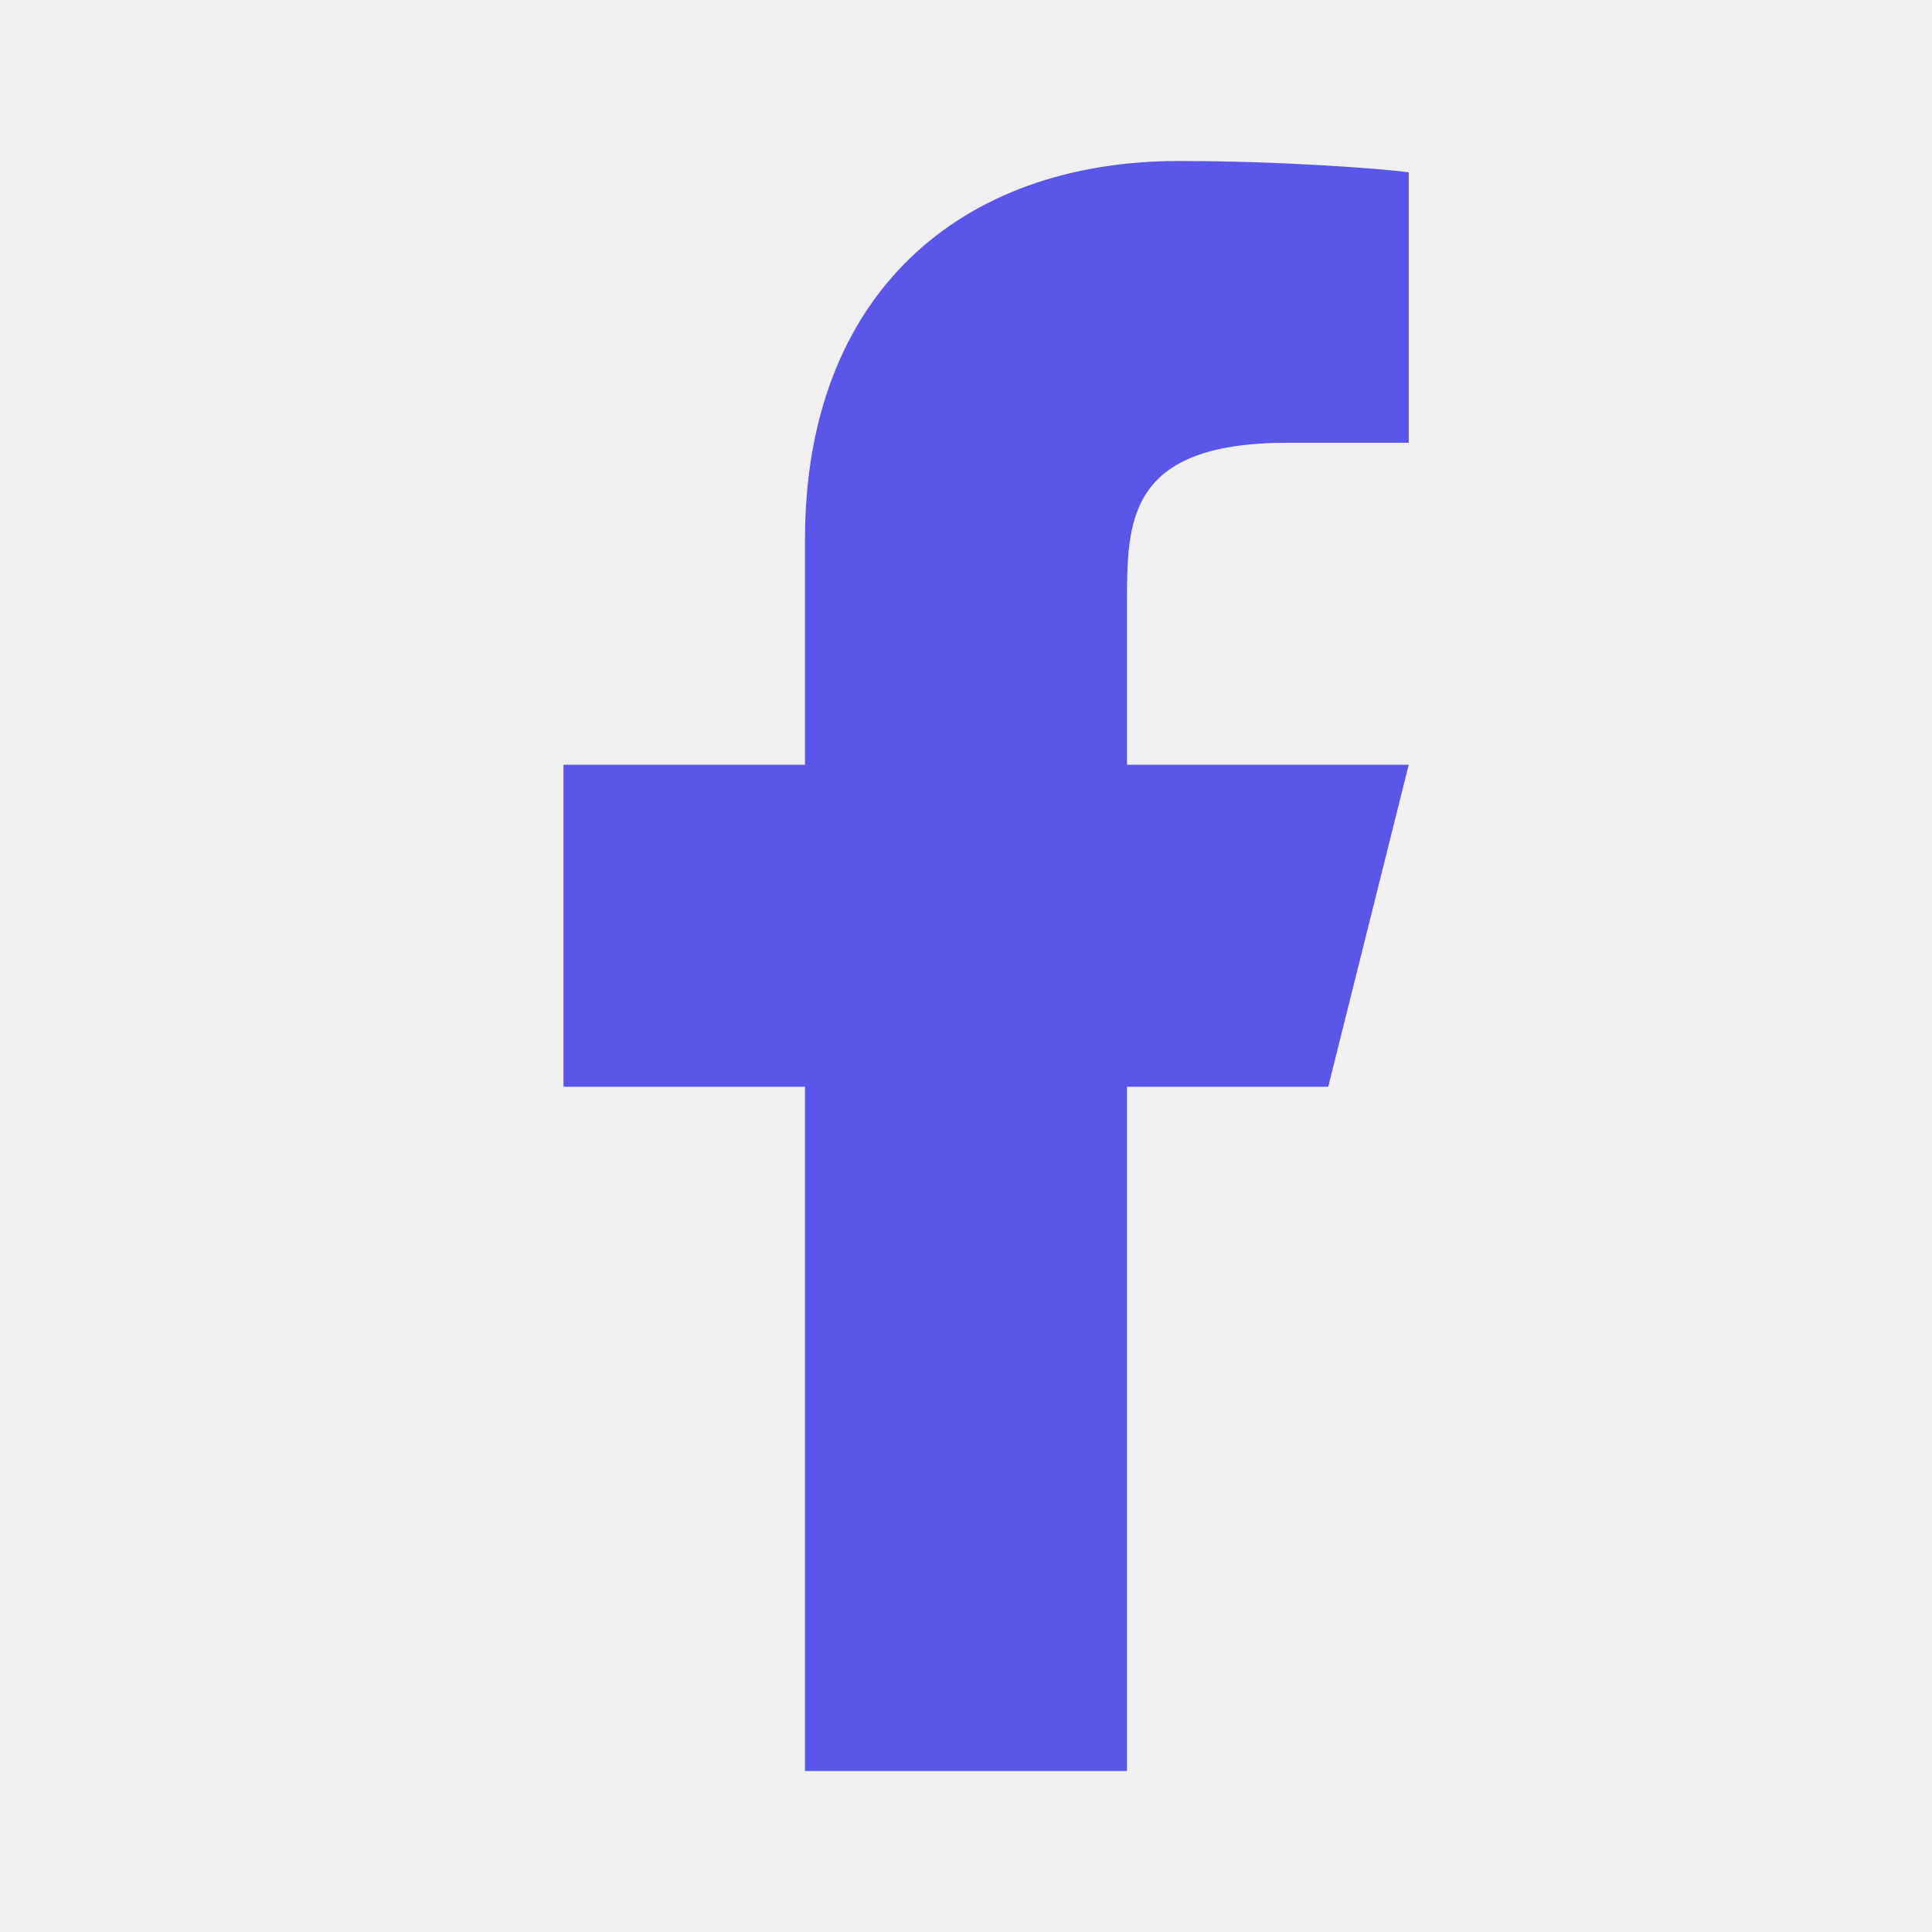
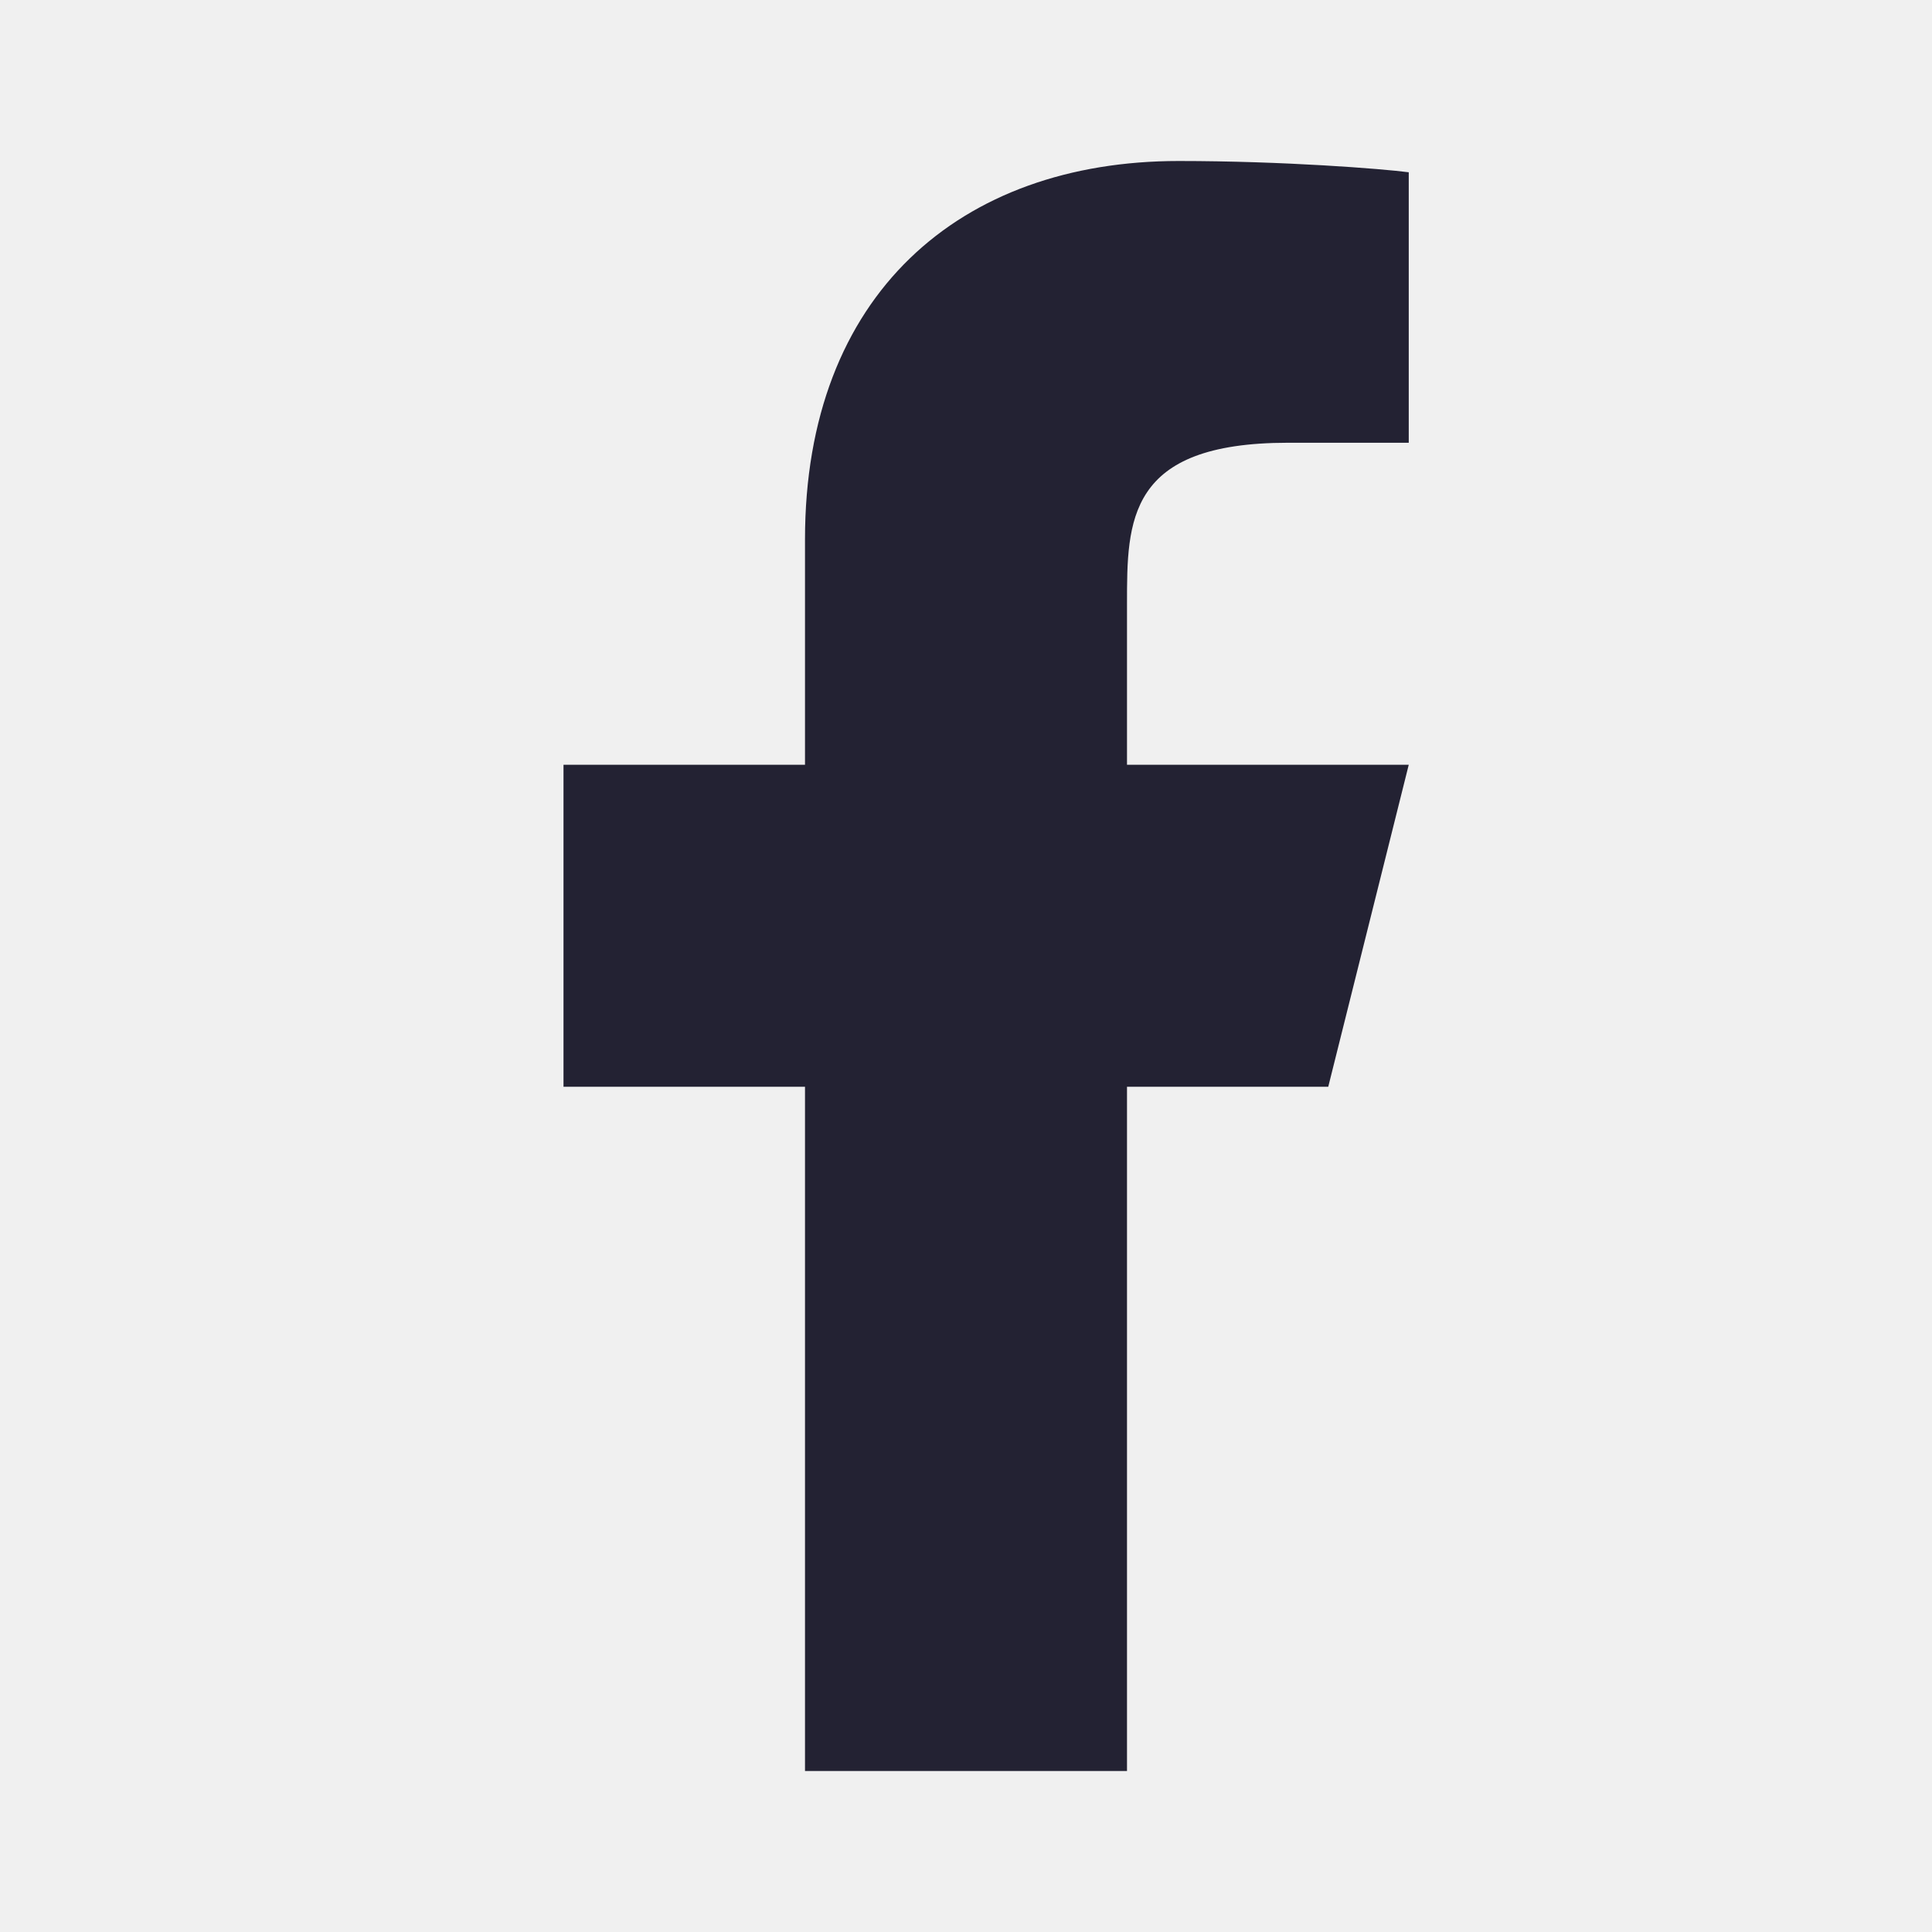
<svg xmlns="http://www.w3.org/2000/svg" width="24" height="24" viewBox="0 0 24 24" fill="none">
-   <g clip-path="url(#clip0_152_574)">
-     <path d="M14 13.5H16.5L17.5 9.5H14V7.5C14 6.47 14 5.5 16 5.5H17.5V2.14C17.174 2.097 15.943 2 14.643 2C11.928 2 10 3.657 10 6.7V9.5H7V13.5H10V22H14V13.5Z" fill="#5956E9" />
+   <g clip-path="url(#clip0_152_579)">
+     <path d="M14 13.5H16.5L17.5 9.5H14V7.5C14 6.47 14 5.5 16 5.5H17.5V2.14C17.174 2.097 15.943 2 14.643 2C11.928 2 10 3.657 10 6.7V9.5H7V13.5H10V22H14V13.5Z" fill="#232233" />
  </g>
  <defs>
-     <clipPath id="clip0_152_574">
+     <clipPath id="clip0_152_579">
      <rect width="24" height="24" fill="white" />
    </clipPath>
  </defs>
</svg>
